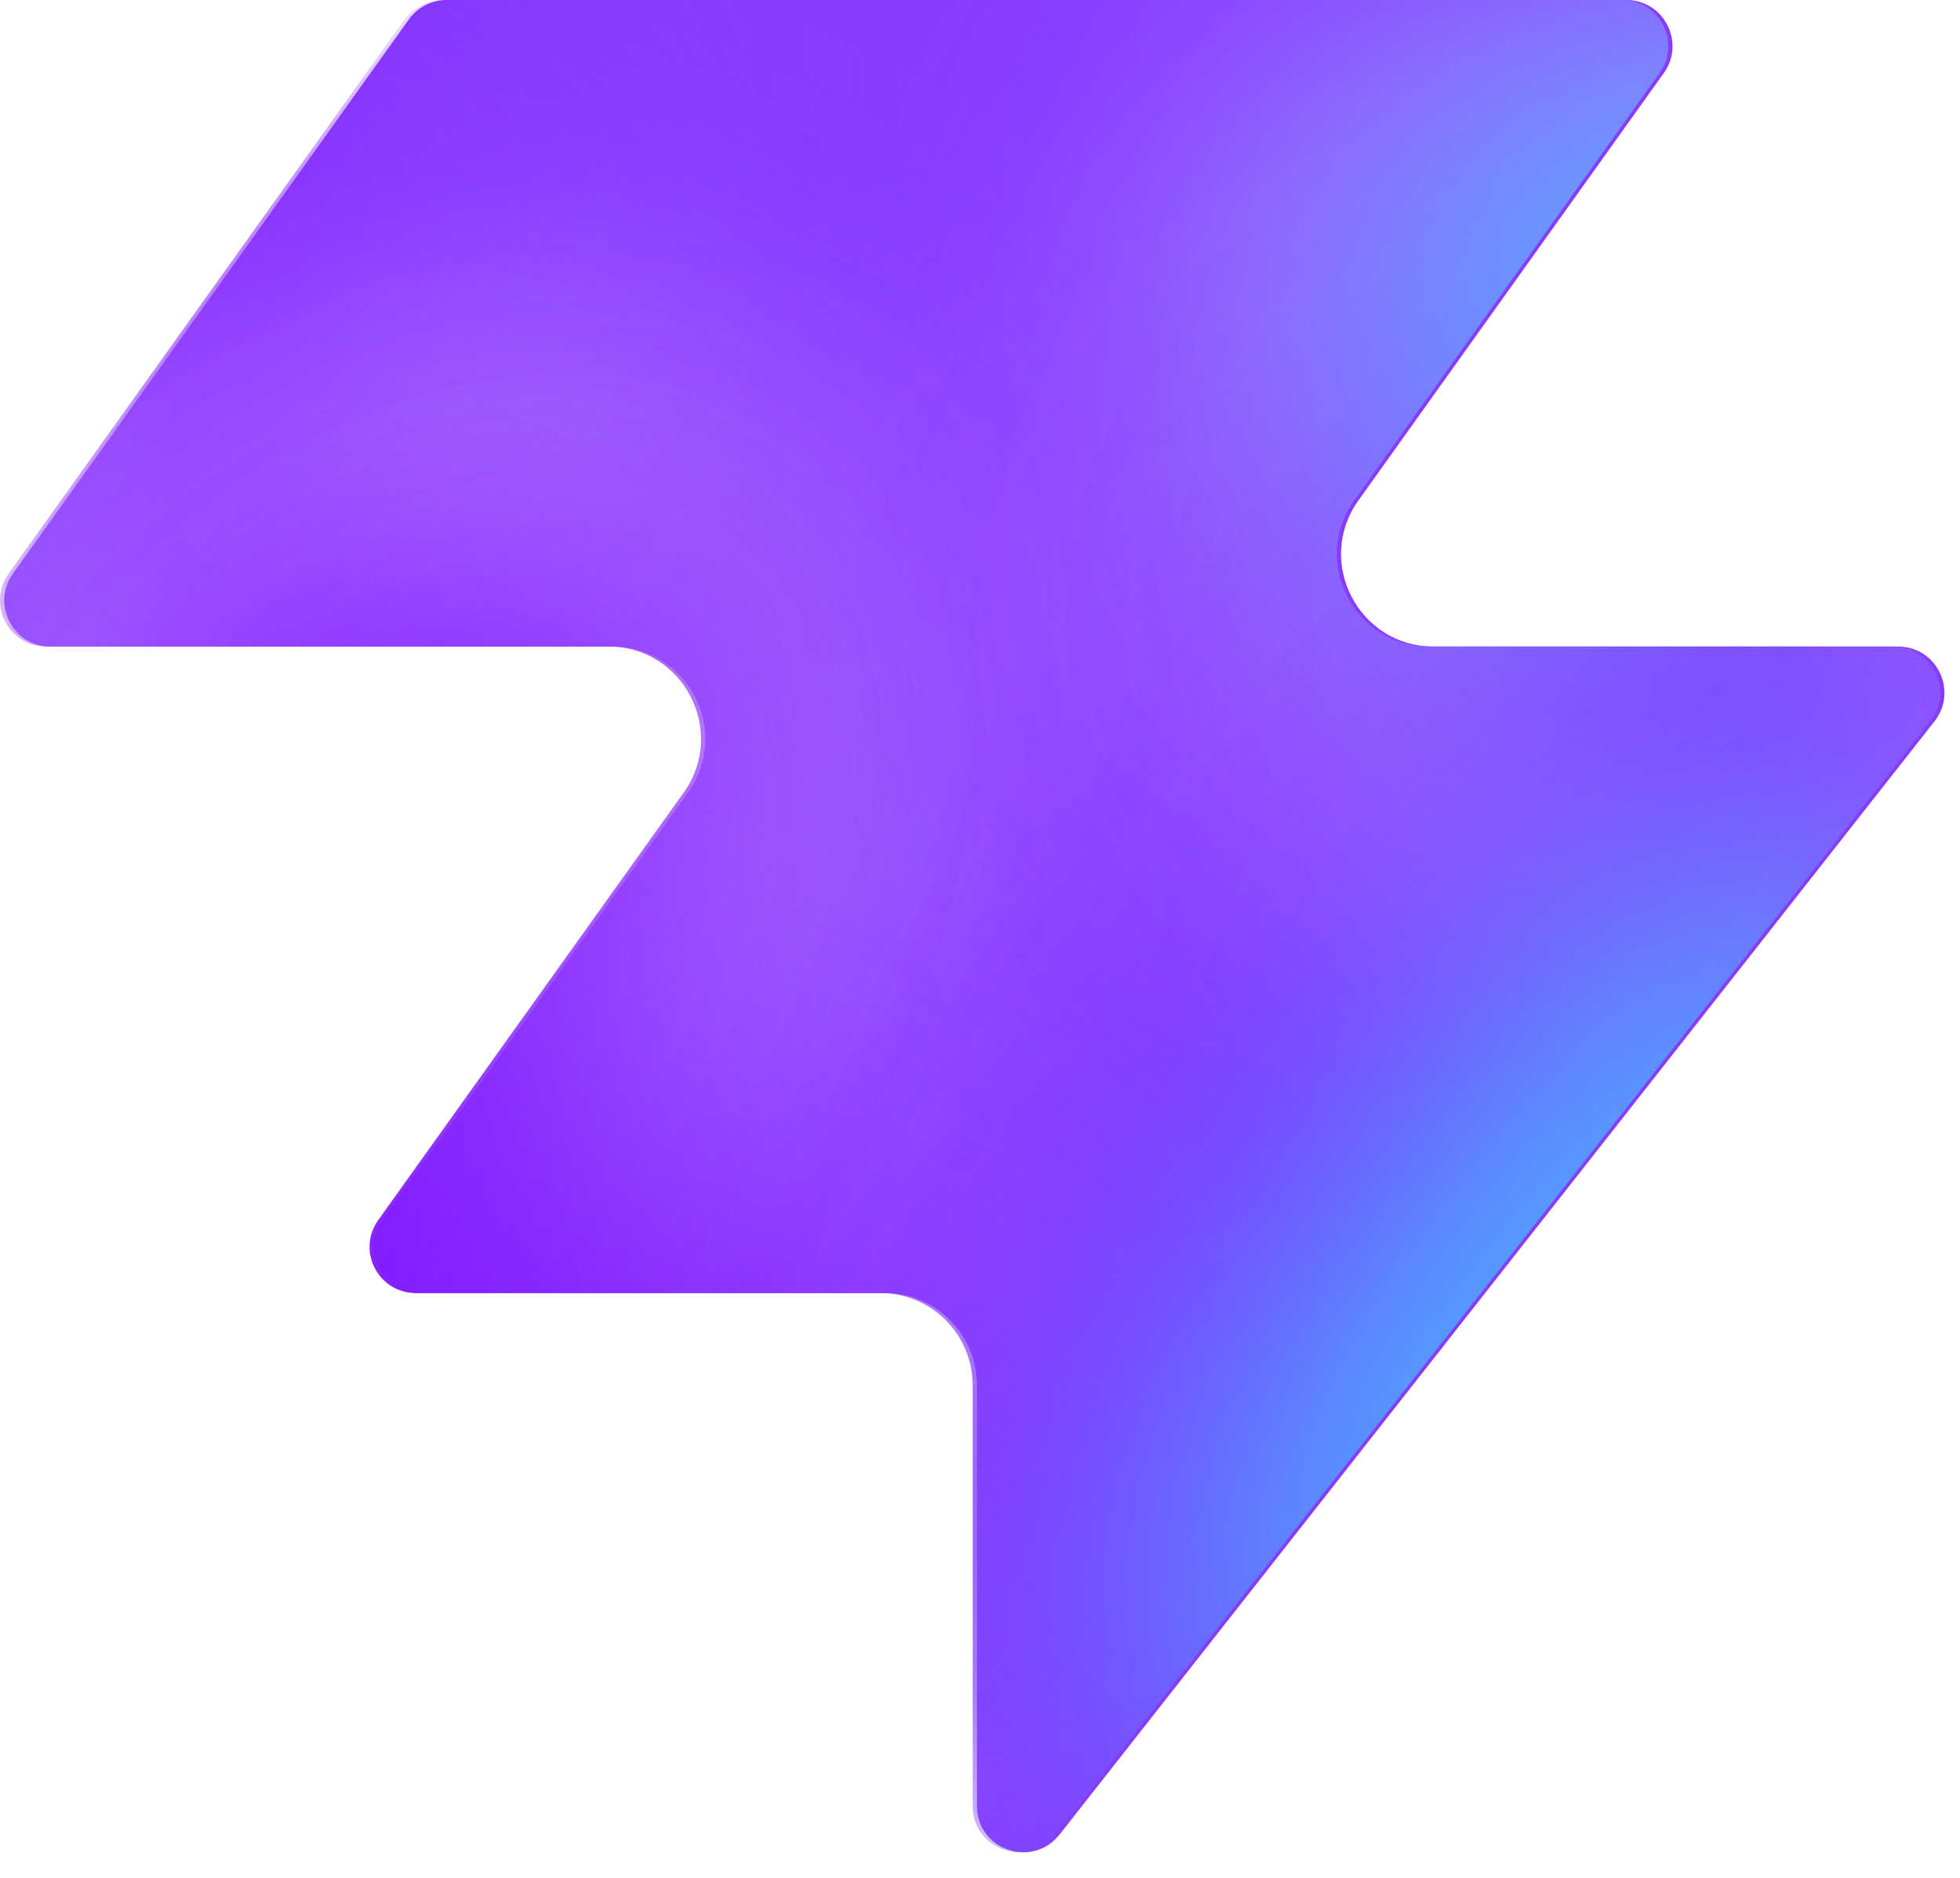
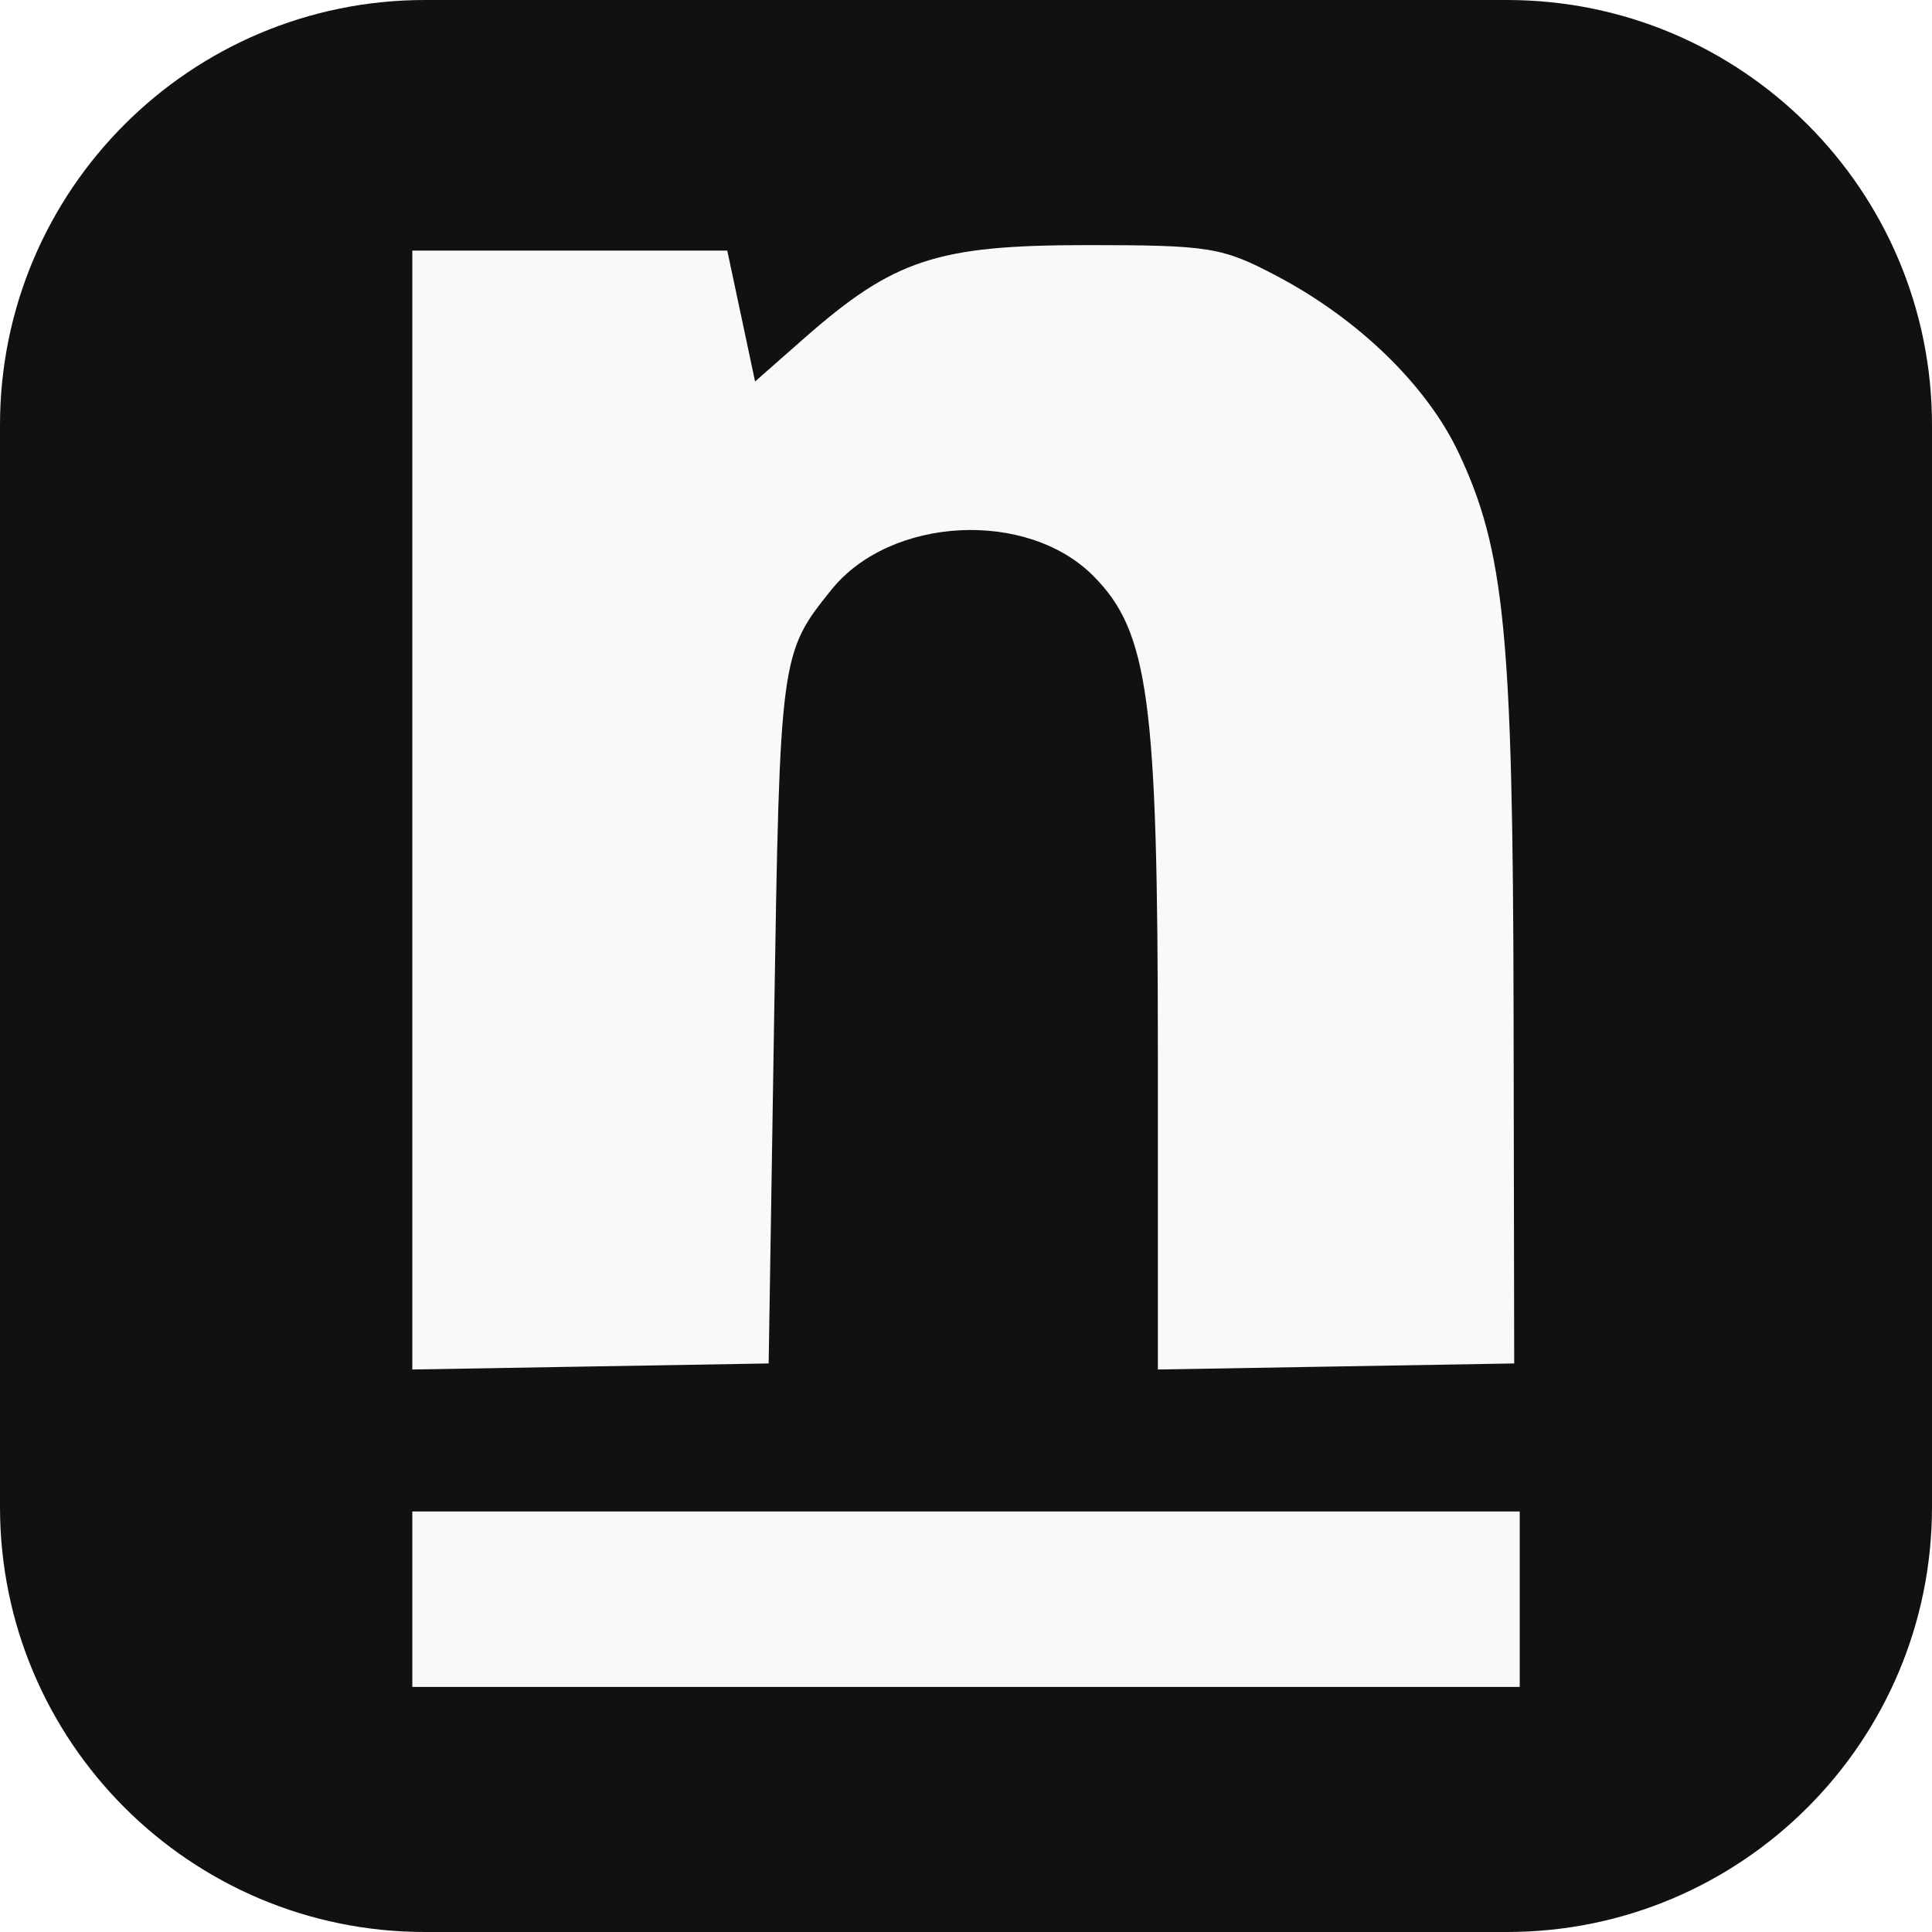
- <svg xmlns="http://www.w3.org/2000/svg" width="48" height="46" fill="none" viewBox="0 0 48 46">
-   <path fill="#863bff" d="M25.946 44.938c-.664.845-2.021.375-2.021-.698V33.937a2.26 2.26 0 0 0-2.262-2.262H10.287c-.92 0-1.456-1.04-.92-1.788l7.48-10.471c1.07-1.497 0-3.578-1.842-3.578H1.237c-.92 0-1.456-1.04-.92-1.788L10.013.474c.214-.297.556-.474.92-.474h28.894c.92 0 1.456 1.04.92 1.788l-7.48 10.471c-1.07 1.498 0 3.579 1.842 3.579h11.377c.943 0 1.473 1.088.89 1.83L25.947 44.94z" style="fill:#863bff;fill:color(display-p3 .525 .23 1);fill-opacity:1" />
-   <mask id="a" width="48" height="46" x="0" y="0" maskUnits="userSpaceOnUse" style="mask-type:alpha">
-     <path fill="#000" d="M25.842 44.938c-.664.844-2.021.375-2.021-.698V33.937a2.26 2.26 0 0 0-2.262-2.262H10.183c-.92 0-1.456-1.04-.92-1.788l7.48-10.471c1.07-1.498 0-3.579-1.842-3.579H1.133c-.92 0-1.456-1.04-.92-1.787L9.91.473c.214-.297.556-.474.92-.474h28.894c.92 0 1.456 1.04.92 1.788l-7.48 10.471c-1.07 1.498 0 3.578 1.842 3.578h11.377c.943 0 1.473 1.088.89 1.832L25.843 44.94z" style="fill:#000;fill-opacity:1" />
-   </mask>
-   <g mask="url(#a)">
-     <g filter="url(#b)">
-       <ellipse cx="5.508" cy="14.704" fill="#ede6ff" rx="5.508" ry="14.704" style="fill:#ede6ff;fill:color(display-p3 .927 .903 1);fill-opacity:1" transform="matrix(.00324 1 1 -.00324 -4.47 31.516)" />
-     </g>
-     <g filter="url(#c)">
-       <ellipse cx="10.399" cy="29.851" fill="#ede6ff" rx="10.399" ry="29.851" style="fill:#ede6ff;fill:color(display-p3 .927 .903 1);fill-opacity:1" transform="matrix(.00324 1 1 -.00324 -39.328 7.883)" />
-     </g>
-     <g filter="url(#d)">
-       <ellipse cx="5.508" cy="30.487" fill="#7e14ff" rx="5.508" ry="30.487" style="fill:#7e14ff;fill:color(display-p3 .492 .077 1);fill-opacity:1" transform="rotate(89.814 -25.913 -14.639)scale(1 -1)" />
-     </g>
-     <g filter="url(#e)">
-       <ellipse cx="5.508" cy="30.599" fill="#7e14ff" rx="5.508" ry="30.599" style="fill:#7e14ff;fill:color(display-p3 .492 .077 1);fill-opacity:1" transform="rotate(89.814 -32.644 -3.334)scale(1 -1)" />
-     </g>
-     <g filter="url(#f)">
-       <ellipse cx="5.508" cy="30.599" fill="#7e14ff" rx="5.508" ry="30.599" style="fill:#7e14ff;fill:color(display-p3 .492 .077 1);fill-opacity:1" transform="matrix(.00324 1 1 -.00324 -34.34 30.47)" />
-     </g>
-     <g filter="url(#g)">
-       <ellipse cx="14.072" cy="22.078" fill="#ede6ff" rx="14.072" ry="22.078" style="fill:#ede6ff;fill:color(display-p3 .927 .903 1);fill-opacity:1" transform="rotate(93.35 24.506 48.493)scale(-1 1)" />
-     </g>
-     <g filter="url(#h)">
-       <ellipse cx="3.47" cy="21.501" fill="#7e14ff" rx="3.47" ry="21.501" style="fill:#7e14ff;fill:color(display-p3 .492 .077 1);fill-opacity:1" transform="rotate(89.009 28.708 47.59)scale(-1 1)" />
-     </g>
-     <g filter="url(#i)">
-       <ellipse cx="3.47" cy="21.501" fill="#7e14ff" rx="3.47" ry="21.501" style="fill:#7e14ff;fill:color(display-p3 .492 .077 1);fill-opacity:1" transform="rotate(89.009 28.708 47.59)scale(-1 1)" />
-     </g>
-     <g filter="url(#j)">
-       <ellipse cx=".387" cy="8.972" fill="#7e14ff" rx="4.407" ry="29.108" style="fill:#7e14ff;fill:color(display-p3 .492 .077 1);fill-opacity:1" transform="rotate(39.51 .387 8.972)" />
-     </g>
-     <g filter="url(#k)">
-       <ellipse cx="47.523" cy="-6.092" fill="#7e14ff" rx="4.407" ry="29.108" style="fill:#7e14ff;fill:color(display-p3 .492 .077 1);fill-opacity:1" transform="rotate(37.892 47.523 -6.092)" />
-     </g>
-     <g filter="url(#l)">
-       <ellipse cx="41.412" cy="6.333" fill="#47bfff" rx="5.971" ry="9.665" style="fill:#47bfff;fill:color(display-p3 .28 .748 1);fill-opacity:1" transform="rotate(37.892 41.412 6.333)" />
-     </g>
-     <g filter="url(#m)">
-       <ellipse cx="-1.879" cy="38.332" fill="#7e14ff" rx="4.407" ry="29.108" style="fill:#7e14ff;fill:color(display-p3 .492 .077 1);fill-opacity:1" transform="rotate(37.892 -1.88 38.332)" />
-     </g>
-     <g filter="url(#n)">
-       <ellipse cx="-1.879" cy="38.332" fill="#7e14ff" rx="4.407" ry="29.108" style="fill:#7e14ff;fill:color(display-p3 .492 .077 1);fill-opacity:1" transform="rotate(37.892 -1.88 38.332)" />
-     </g>
-     <g filter="url(#o)">
-       <ellipse cx="35.651" cy="29.907" fill="#7e14ff" rx="4.407" ry="29.108" style="fill:#7e14ff;fill:color(display-p3 .492 .077 1);fill-opacity:1" transform="rotate(37.892 35.651 29.907)" />
-     </g>
-     <g filter="url(#p)">
-       <ellipse cx="38.418" cy="32.4" fill="#47bfff" rx="5.971" ry="15.297" style="fill:#47bfff;fill:color(display-p3 .28 .748 1);fill-opacity:1" transform="rotate(37.892 38.418 32.4)" />
-     </g>
+ <svg xmlns="http://www.w3.org/2000/svg" viewBox="0 0 46.622 46.622">
+   <rect width="46.622" height="46.622" rx="10.257" fill="#111111" />
+   <g fill="#f9f9f9">
+     <path d="M 9.95,19.547 L 9.95,6.047 L 13.75,6.047 L 17.55,6.047 L 17.886,7.627 L 18.221,9.206 L 19.4,8.168 C 21.568,6.26 22.613,5.915 26.221,5.915 C 29.191,5.915 29.488,5.963 30.809,6.659 C 32.778,7.696 34.429,9.299 35.195,10.918 C 36.309,13.273 36.509,15.305 36.525,24.436 L 36.54,32.902 L 32.241,32.975 L 27.941,33.048 L 27.941,25.424 C 27.941,16.887 27.72,15.244 26.386,13.9 C 24.786,12.288 21.492,12.46 20.065,14.229 C 18.83,15.761 18.82,15.836 18.681,24.568 L 18.549,32.902 L 14.249,32.975 L 9.95,33.048 Z" />
+     <path d="M 9.95,38.591 L 9.95,36.474 L 23.311,36.474 L 36.673,36.474 L 36.673,38.591 L 36.673,40.708 L 23.311,40.708 L 9.95,40.708 Z" />
  </g>
-   <defs>
-     <filter id="b" width="60.045" height="41.654" x="-19.77" y="16.149" color-interpolation-filters="sRGB" filterUnits="userSpaceOnUse">
-       <feFlood flood-opacity="0" result="BackgroundImageFix" />
-       <feBlend in="SourceGraphic" in2="BackgroundImageFix" result="shape" />
-       <feGaussianBlur result="effect1_foregroundBlur_2002_17158" stdDeviation="7.659" />
-     </filter>
-     <filter id="c" width="90.34" height="51.437" x="-54.613" y="-7.533" color-interpolation-filters="sRGB" filterUnits="userSpaceOnUse">
-       <feFlood flood-opacity="0" result="BackgroundImageFix" />
-       <feBlend in="SourceGraphic" in2="BackgroundImageFix" result="shape" />
-       <feGaussianBlur result="effect1_foregroundBlur_2002_17158" stdDeviation="7.659" />
-     </filter>
-     <filter id="d" width="79.355" height="29.4" x="-49.64" y="2.03" color-interpolation-filters="sRGB" filterUnits="userSpaceOnUse">
-       <feFlood flood-opacity="0" result="BackgroundImageFix" />
-       <feBlend in="SourceGraphic" in2="BackgroundImageFix" result="shape" />
-       <feGaussianBlur result="effect1_foregroundBlur_2002_17158" stdDeviation="4.596" />
-     </filter>
-     <filter id="e" width="79.579" height="29.4" x="-45.045" y="20.029" color-interpolation-filters="sRGB" filterUnits="userSpaceOnUse">
-       <feFlood flood-opacity="0" result="BackgroundImageFix" />
-       <feBlend in="SourceGraphic" in2="BackgroundImageFix" result="shape" />
-       <feGaussianBlur result="effect1_foregroundBlur_2002_17158" stdDeviation="4.596" />
-     </filter>
-     <filter id="f" width="79.579" height="29.4" x="-43.513" y="21.178" color-interpolation-filters="sRGB" filterUnits="userSpaceOnUse">
-       <feFlood flood-opacity="0" result="BackgroundImageFix" />
-       <feBlend in="SourceGraphic" in2="BackgroundImageFix" result="shape" />
-       <feGaussianBlur result="effect1_foregroundBlur_2002_17158" stdDeviation="4.596" />
-     </filter>
-     <filter id="g" width="74.749" height="58.852" x="15.756" y="-17.901" color-interpolation-filters="sRGB" filterUnits="userSpaceOnUse">
-       <feFlood flood-opacity="0" result="BackgroundImageFix" />
-       <feBlend in="SourceGraphic" in2="BackgroundImageFix" result="shape" />
-       <feGaussianBlur result="effect1_foregroundBlur_2002_17158" stdDeviation="7.659" />
-     </filter>
-     <filter id="h" width="61.377" height="25.362" x="23.548" y="2.284" color-interpolation-filters="sRGB" filterUnits="userSpaceOnUse">
-       <feFlood flood-opacity="0" result="BackgroundImageFix" />
-       <feBlend in="SourceGraphic" in2="BackgroundImageFix" result="shape" />
-       <feGaussianBlur result="effect1_foregroundBlur_2002_17158" stdDeviation="4.596" />
-     </filter>
-     <filter id="i" width="61.377" height="25.362" x="23.548" y="2.284" color-interpolation-filters="sRGB" filterUnits="userSpaceOnUse">
-       <feFlood flood-opacity="0" result="BackgroundImageFix" />
-       <feBlend in="SourceGraphic" in2="BackgroundImageFix" result="shape" />
-       <feGaussianBlur result="effect1_foregroundBlur_2002_17158" stdDeviation="4.596" />
-     </filter>
-     <filter id="j" width="56.045" height="63.649" x="-27.636" y="-22.853" color-interpolation-filters="sRGB" filterUnits="userSpaceOnUse">
-       <feFlood flood-opacity="0" result="BackgroundImageFix" />
-       <feBlend in="SourceGraphic" in2="BackgroundImageFix" result="shape" />
-       <feGaussianBlur result="effect1_foregroundBlur_2002_17158" stdDeviation="4.596" />
-     </filter>
-     <filter id="k" width="54.814" height="64.646" x="20.116" y="-38.415" color-interpolation-filters="sRGB" filterUnits="userSpaceOnUse">
-       <feFlood flood-opacity="0" result="BackgroundImageFix" />
-       <feBlend in="SourceGraphic" in2="BackgroundImageFix" result="shape" />
-       <feGaussianBlur result="effect1_foregroundBlur_2002_17158" stdDeviation="4.596" />
-     </filter>
-     <filter id="l" width="33.541" height="35.313" x="24.641" y="-11.323" color-interpolation-filters="sRGB" filterUnits="userSpaceOnUse">
-       <feFlood flood-opacity="0" result="BackgroundImageFix" />
-       <feBlend in="SourceGraphic" in2="BackgroundImageFix" result="shape" />
-       <feGaussianBlur result="effect1_foregroundBlur_2002_17158" stdDeviation="4.596" />
-     </filter>
-     <filter id="m" width="54.814" height="64.646" x="-29.286" y="6.009" color-interpolation-filters="sRGB" filterUnits="userSpaceOnUse">
-       <feFlood flood-opacity="0" result="BackgroundImageFix" />
-       <feBlend in="SourceGraphic" in2="BackgroundImageFix" result="shape" />
-       <feGaussianBlur result="effect1_foregroundBlur_2002_17158" stdDeviation="4.596" />
-     </filter>
-     <filter id="n" width="54.814" height="64.646" x="-29.286" y="6.009" color-interpolation-filters="sRGB" filterUnits="userSpaceOnUse">
-       <feFlood flood-opacity="0" result="BackgroundImageFix" />
-       <feBlend in="SourceGraphic" in2="BackgroundImageFix" result="shape" />
-       <feGaussianBlur result="effect1_foregroundBlur_2002_17158" stdDeviation="4.596" />
-     </filter>
-     <filter id="o" width="54.814" height="64.646" x="8.244" y="-2.416" color-interpolation-filters="sRGB" filterUnits="userSpaceOnUse">
-       <feFlood flood-opacity="0" result="BackgroundImageFix" />
-       <feBlend in="SourceGraphic" in2="BackgroundImageFix" result="shape" />
-       <feGaussianBlur result="effect1_foregroundBlur_2002_17158" stdDeviation="4.596" />
-     </filter>
-     <filter id="p" width="39.409" height="43.623" x="18.713" y="10.588" color-interpolation-filters="sRGB" filterUnits="userSpaceOnUse">
-       <feFlood flood-opacity="0" result="BackgroundImageFix" />
-       <feBlend in="SourceGraphic" in2="BackgroundImageFix" result="shape" />
-       <feGaussianBlur result="effect1_foregroundBlur_2002_17158" stdDeviation="4.596" />
-     </filter>
-   </defs>
</svg>
